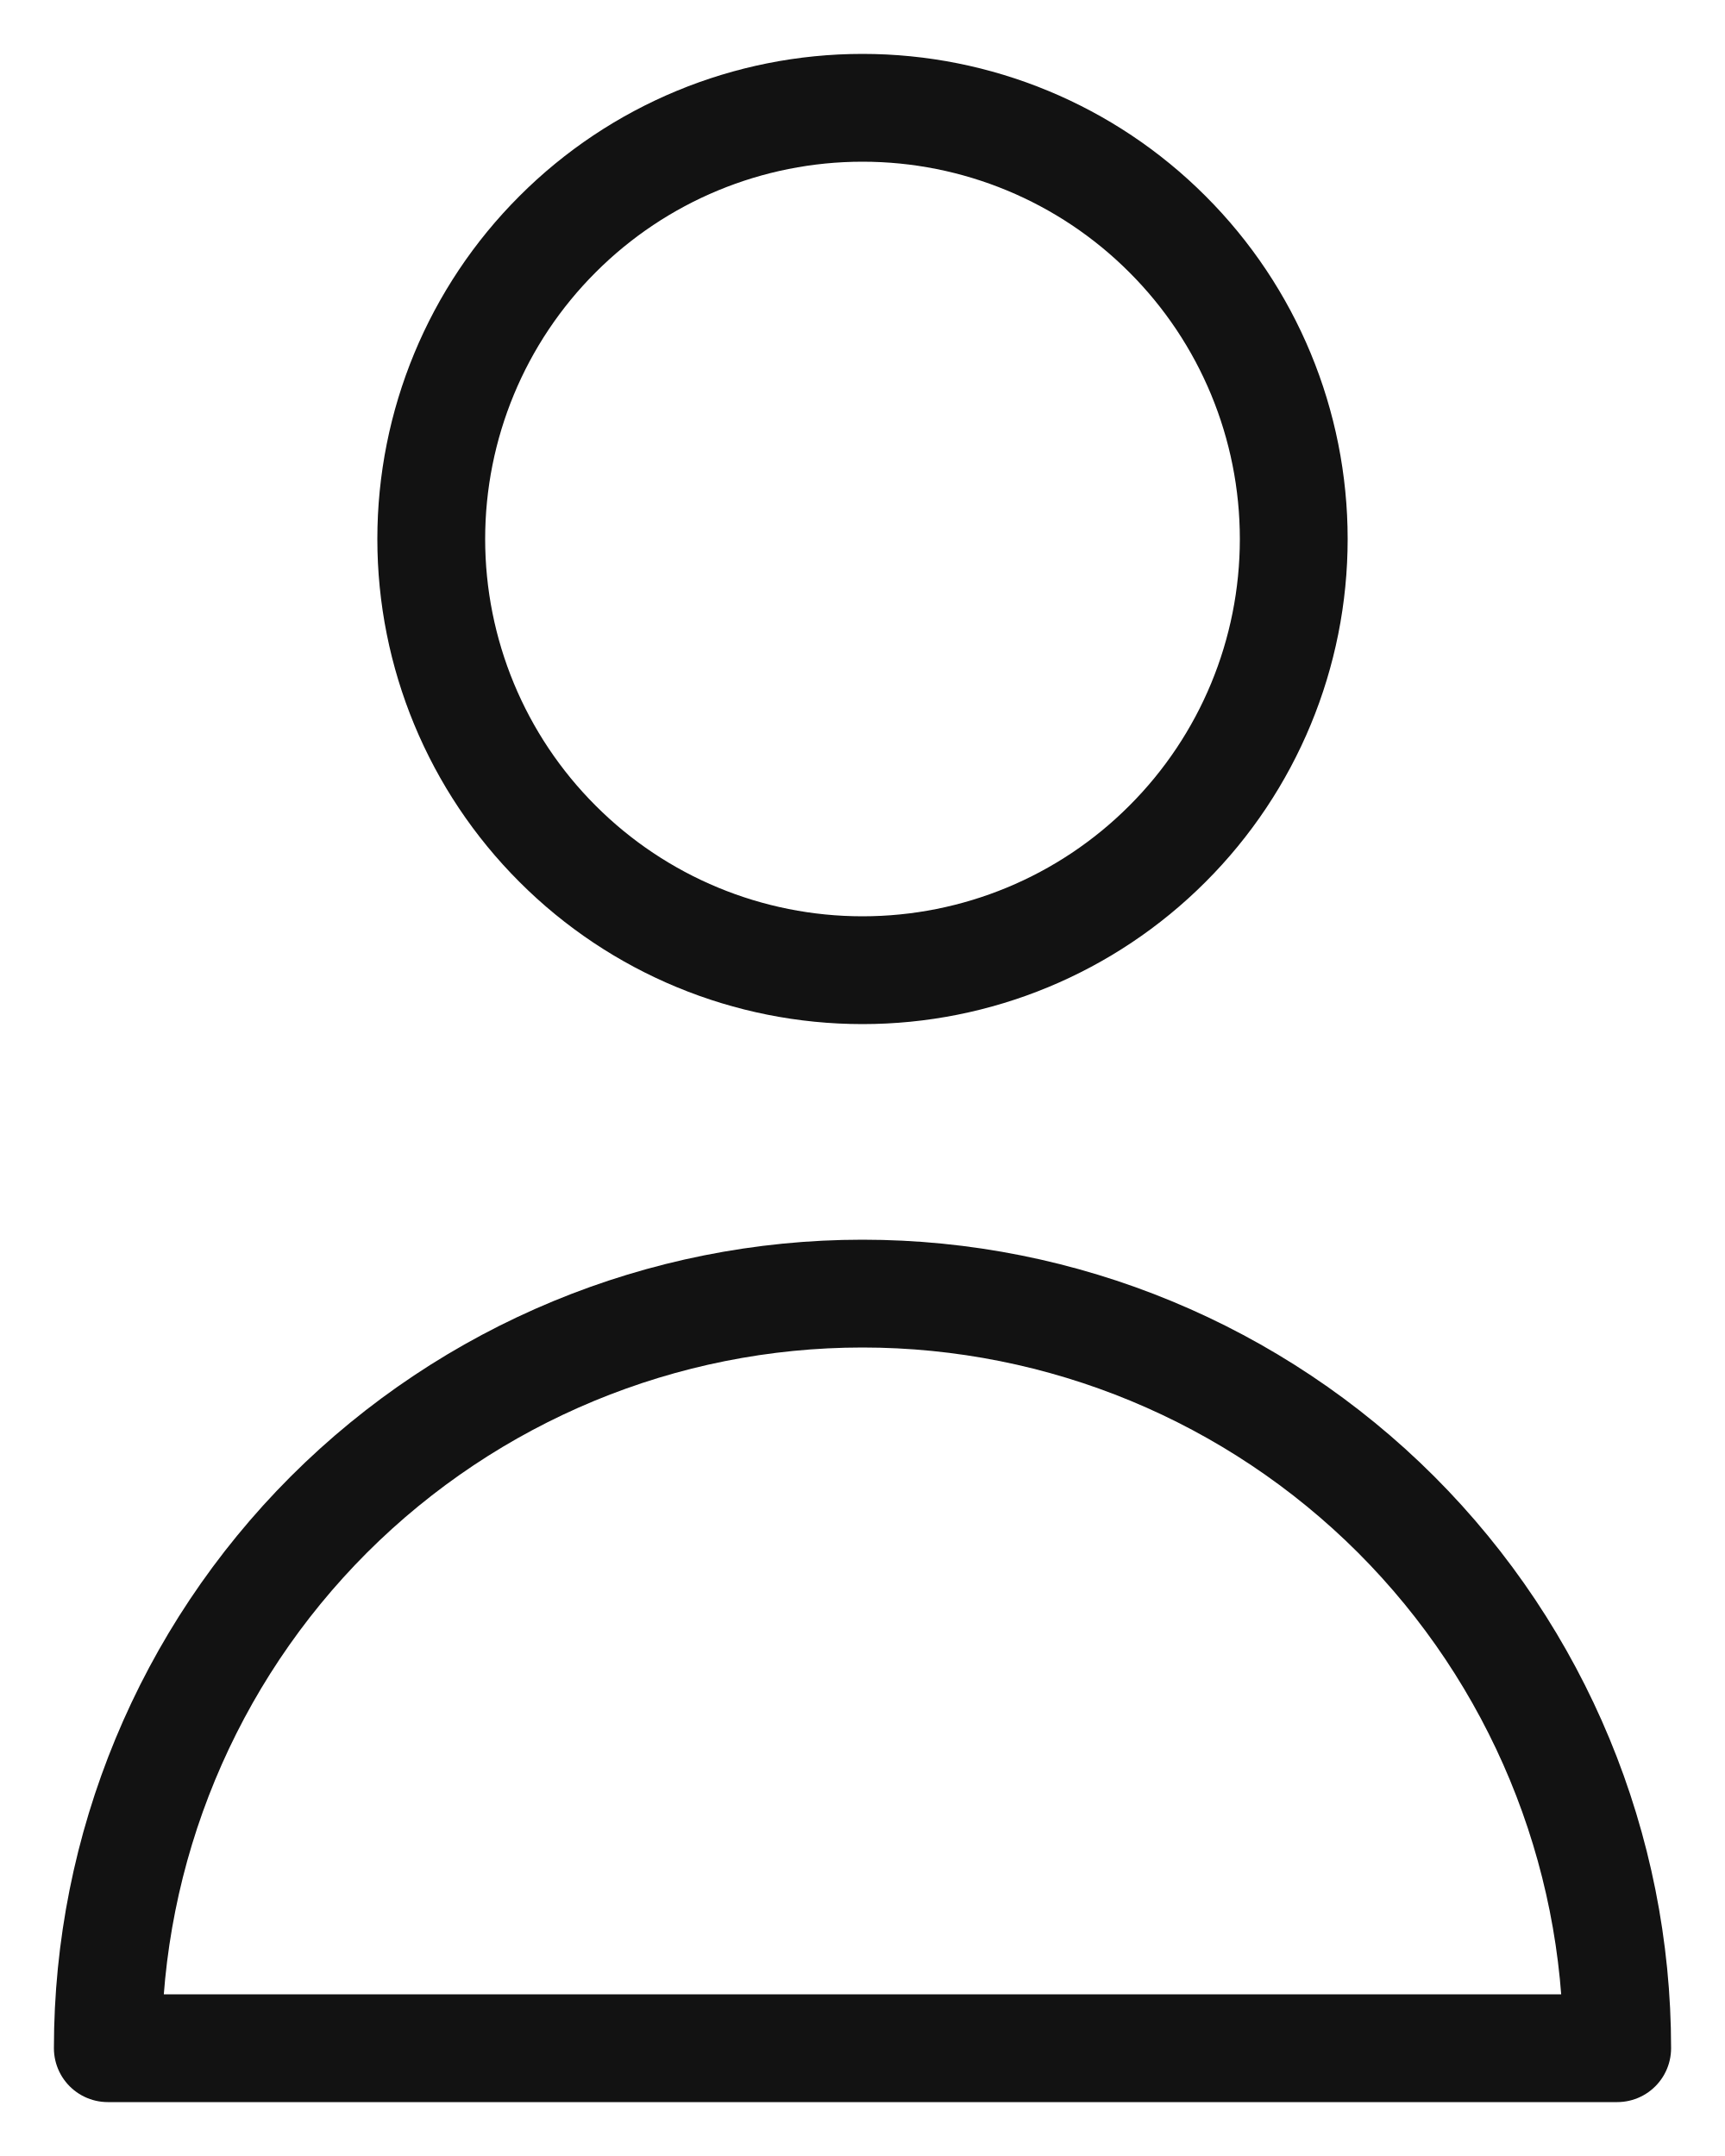
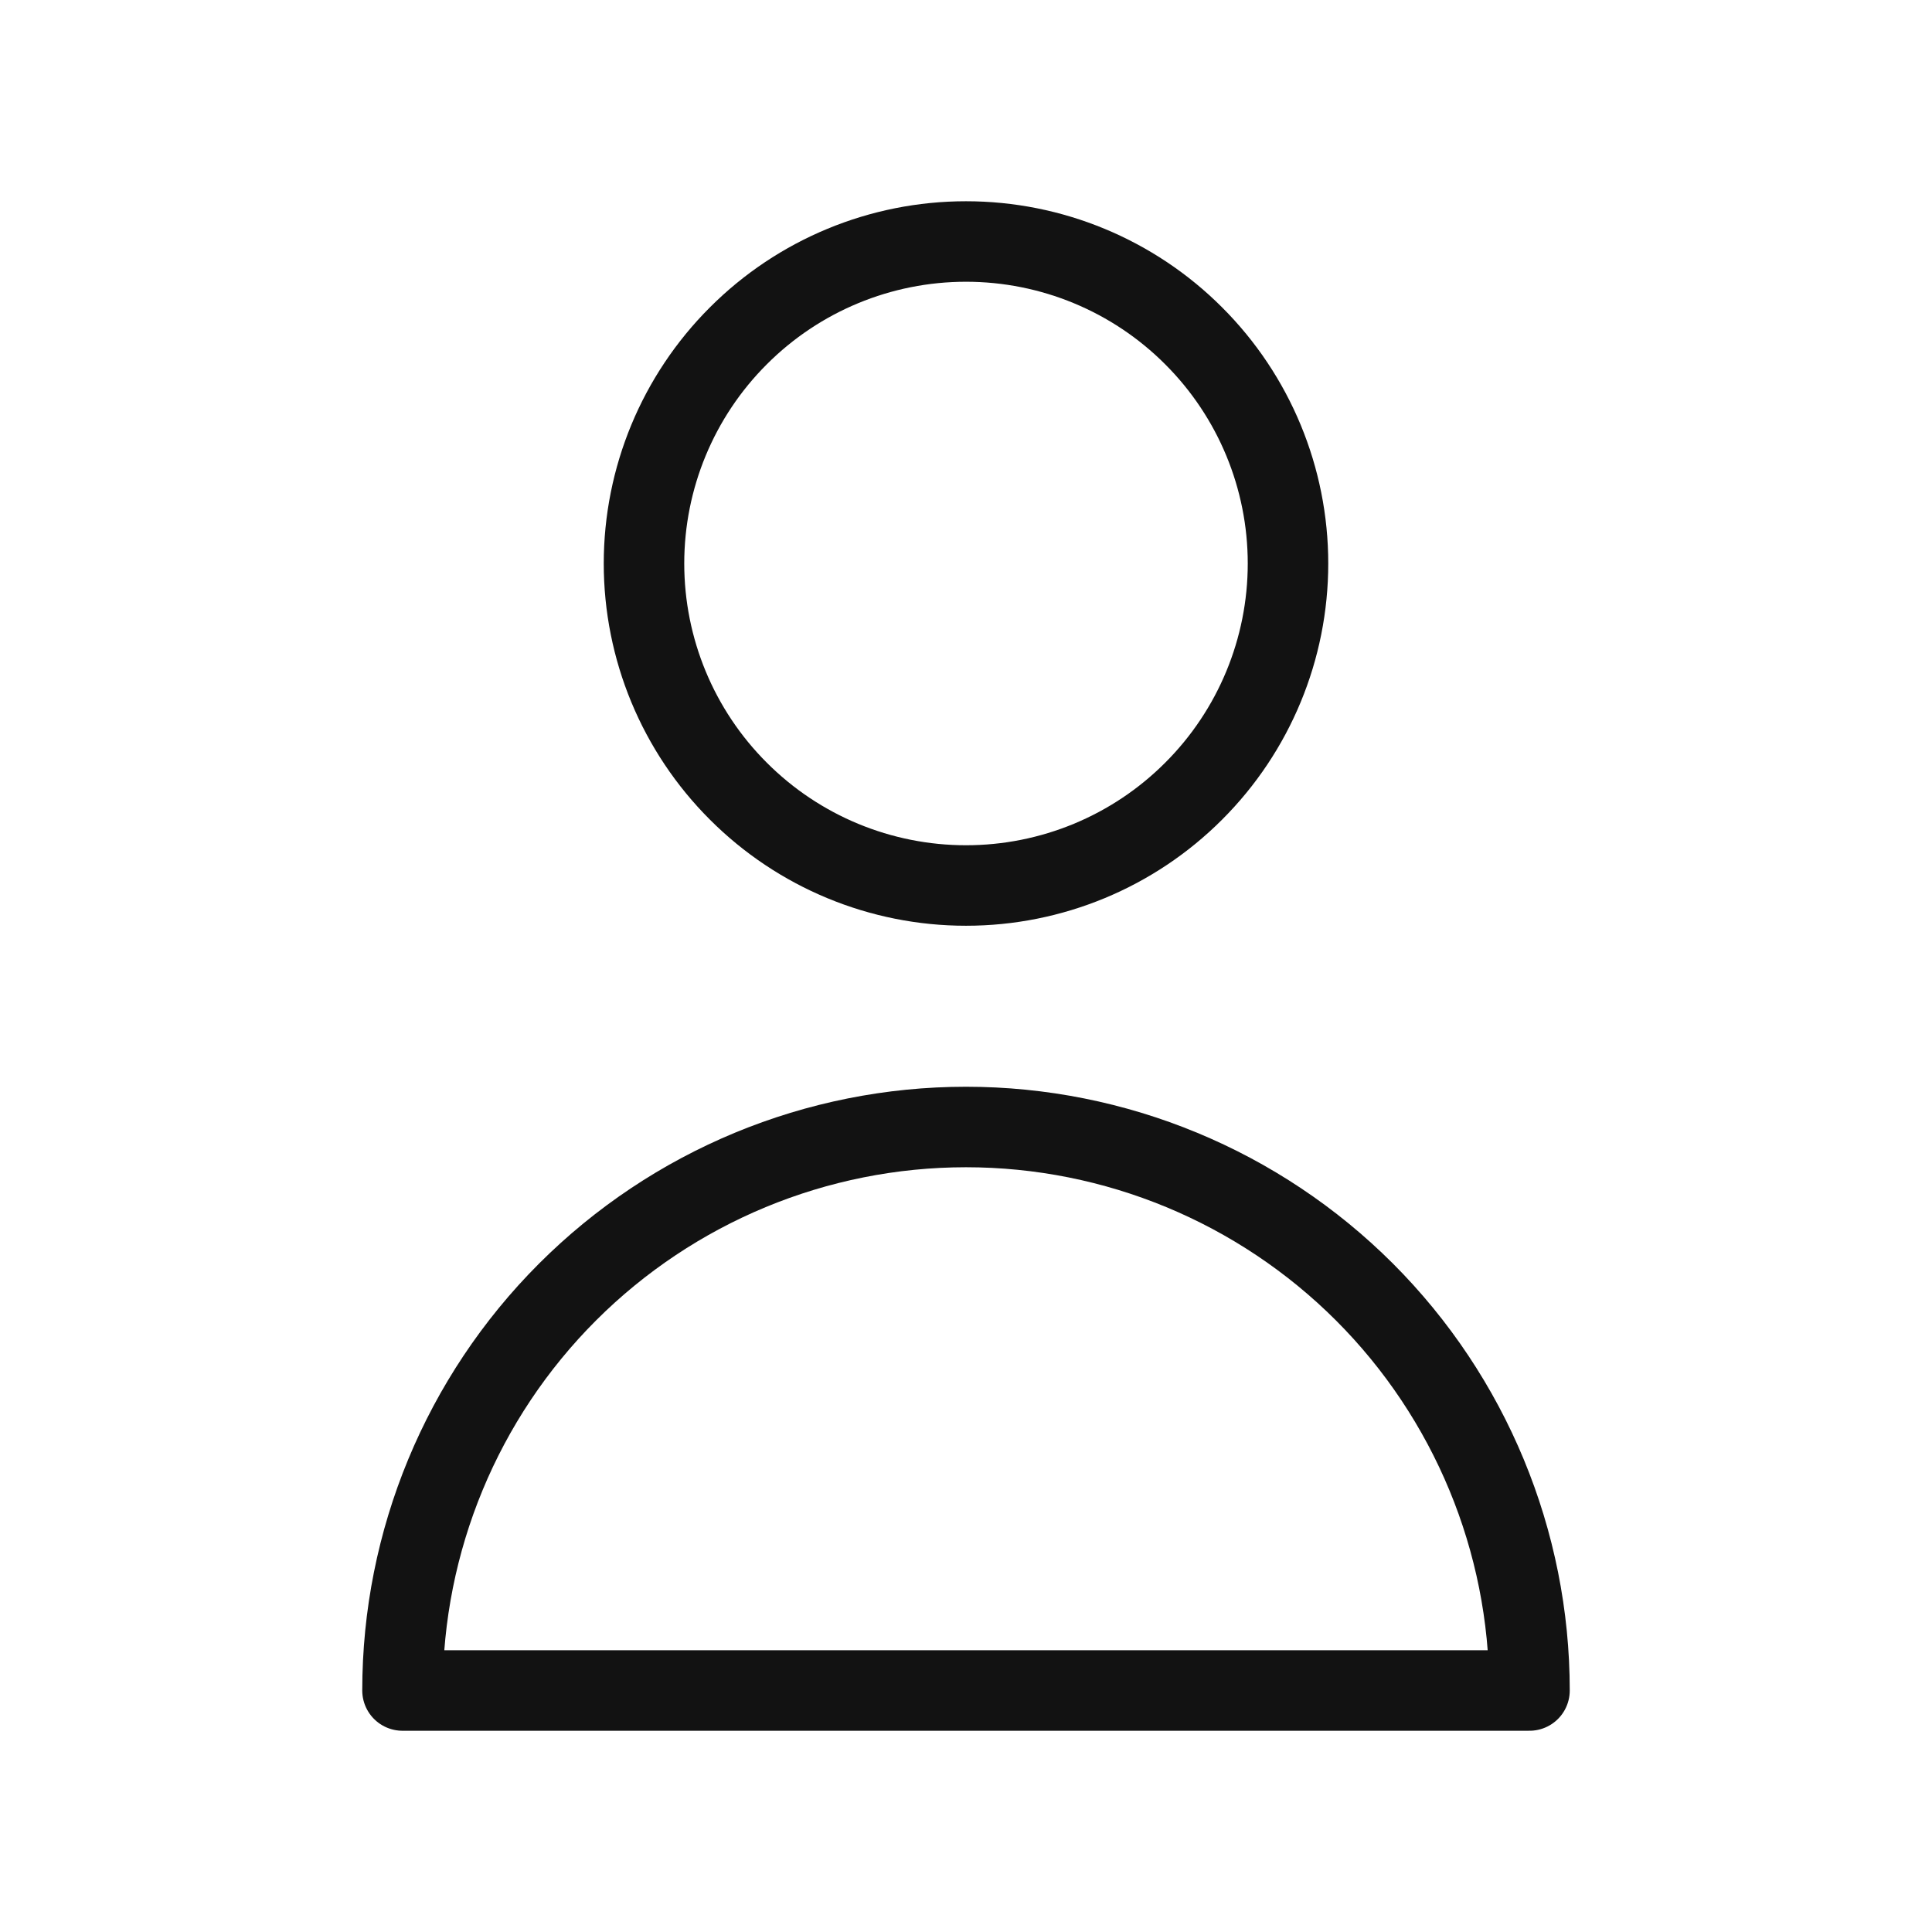
- <svg xmlns="http://www.w3.org/2000/svg" width="16" height="20" viewBox="0 0 16 20" fill="none">
-   <path d="M12 5C12 6.061 11.579 7.078 10.828 7.828C10.078 8.579 9.061 9 8 9C6.939 9 5.922 8.579 5.172 7.828C4.421 7.078 4 6.061 4 5C4 3.939 4.421 2.922 5.172 2.172C5.922 1.421 6.939 1 8 1C9.061 1 10.078 1.421 10.828 2.172C11.579 2.922 12 3.939 12 5V5Z" stroke="#121212" stroke-linecap="round" stroke-linejoin="round" />
-   <path d="M8 12C6.143 12 4.363 12.738 3.05 14.05C1.738 15.363 1 17.143 1 19H15C15 17.143 14.262 15.363 12.95 14.05C11.637 12.738 9.857 12 8 12V12Z" stroke="#121212" stroke-linecap="round" stroke-linejoin="round" />
+ <svg xmlns="http://www.w3.org/2000/svg" width="24" height="24" viewBox="0 0 24 24" fill="none">
+   <path d="M16 7C16 8.061 15.579 9.078 14.828 9.828C14.078 10.579 13.061 11 12 11C10.939 11 9.922 10.579 9.172 9.828C8.421 9.078 8 8.061 8 7C8 5.939 8.421 4.922 9.172 4.172C9.922 3.421 10.939 3 12 3C13.061 3 14.078 3.421 14.828 4.172C15.579 4.922 16 5.939 16 7V7Z" stroke="#121212" stroke-linecap="round" stroke-linejoin="round" />
+   <path d="M12 14C10.143 14 8.363 14.738 7.05 16.05C5.737 17.363 5 19.143 5 21H19C19 19.143 18.262 17.363 16.95 16.05C15.637 14.738 13.857 14 12 14V14Z" stroke="#121212" stroke-linecap="round" stroke-linejoin="round" />
</svg>
